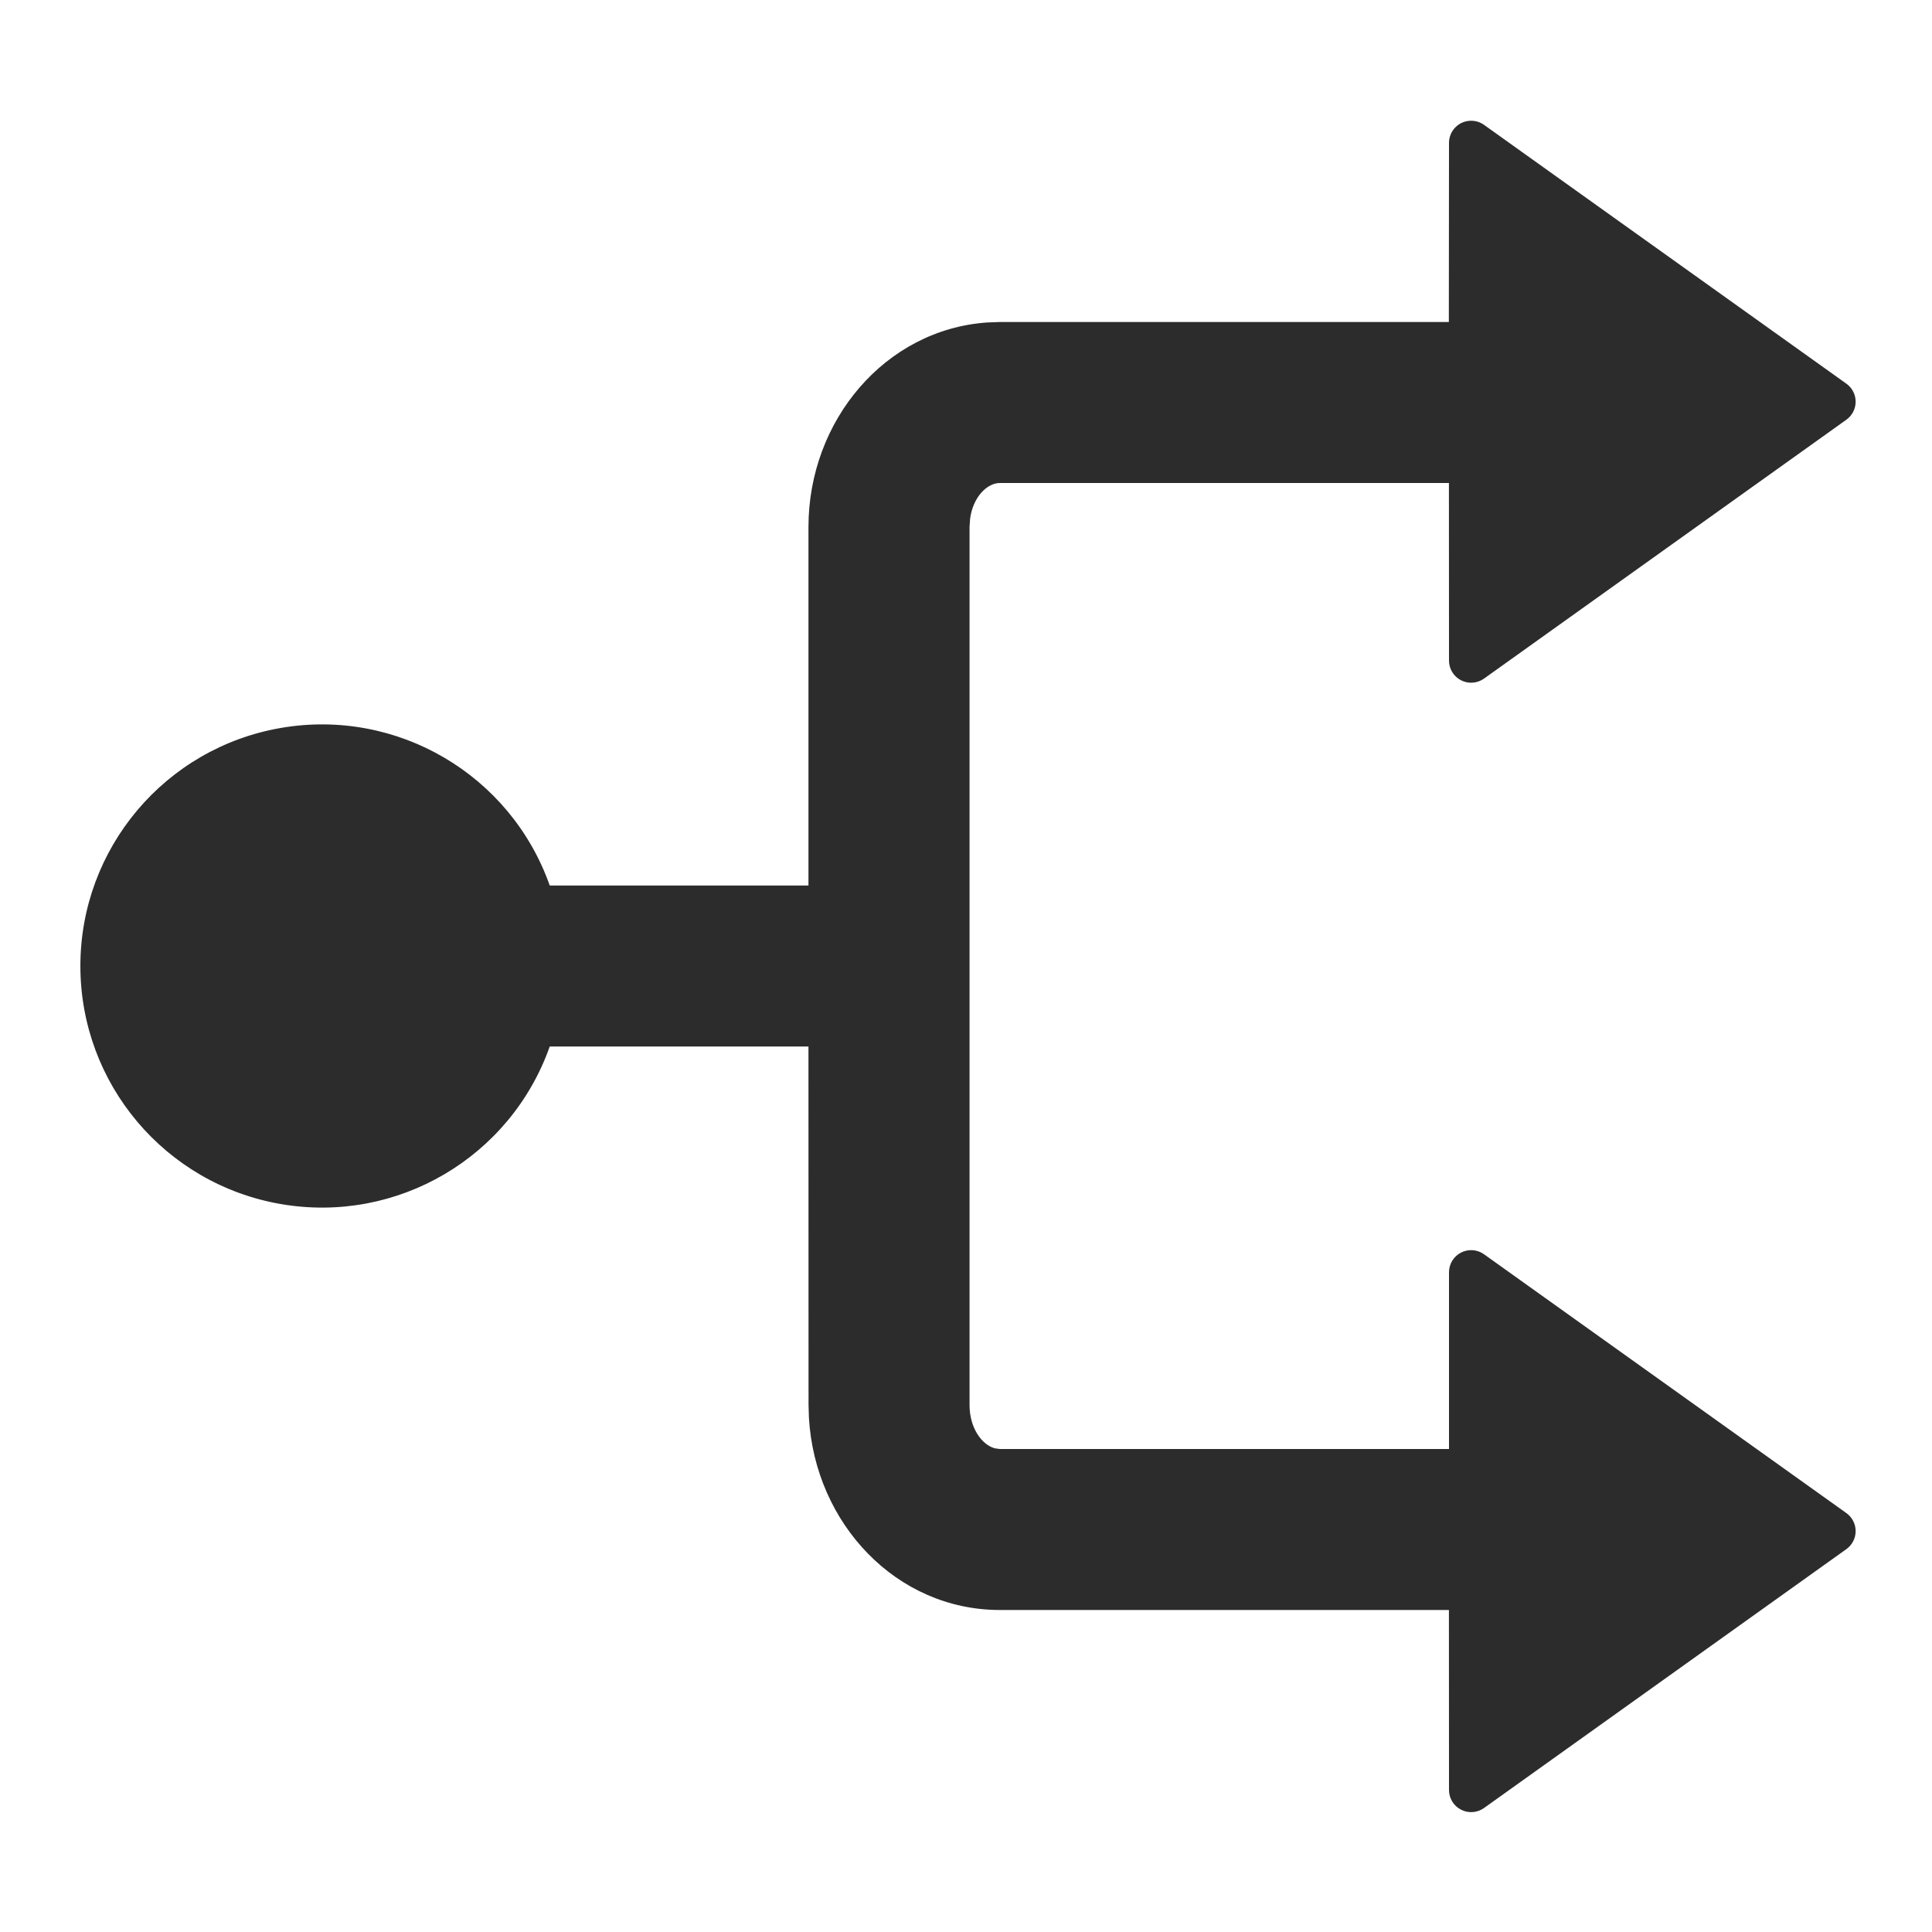
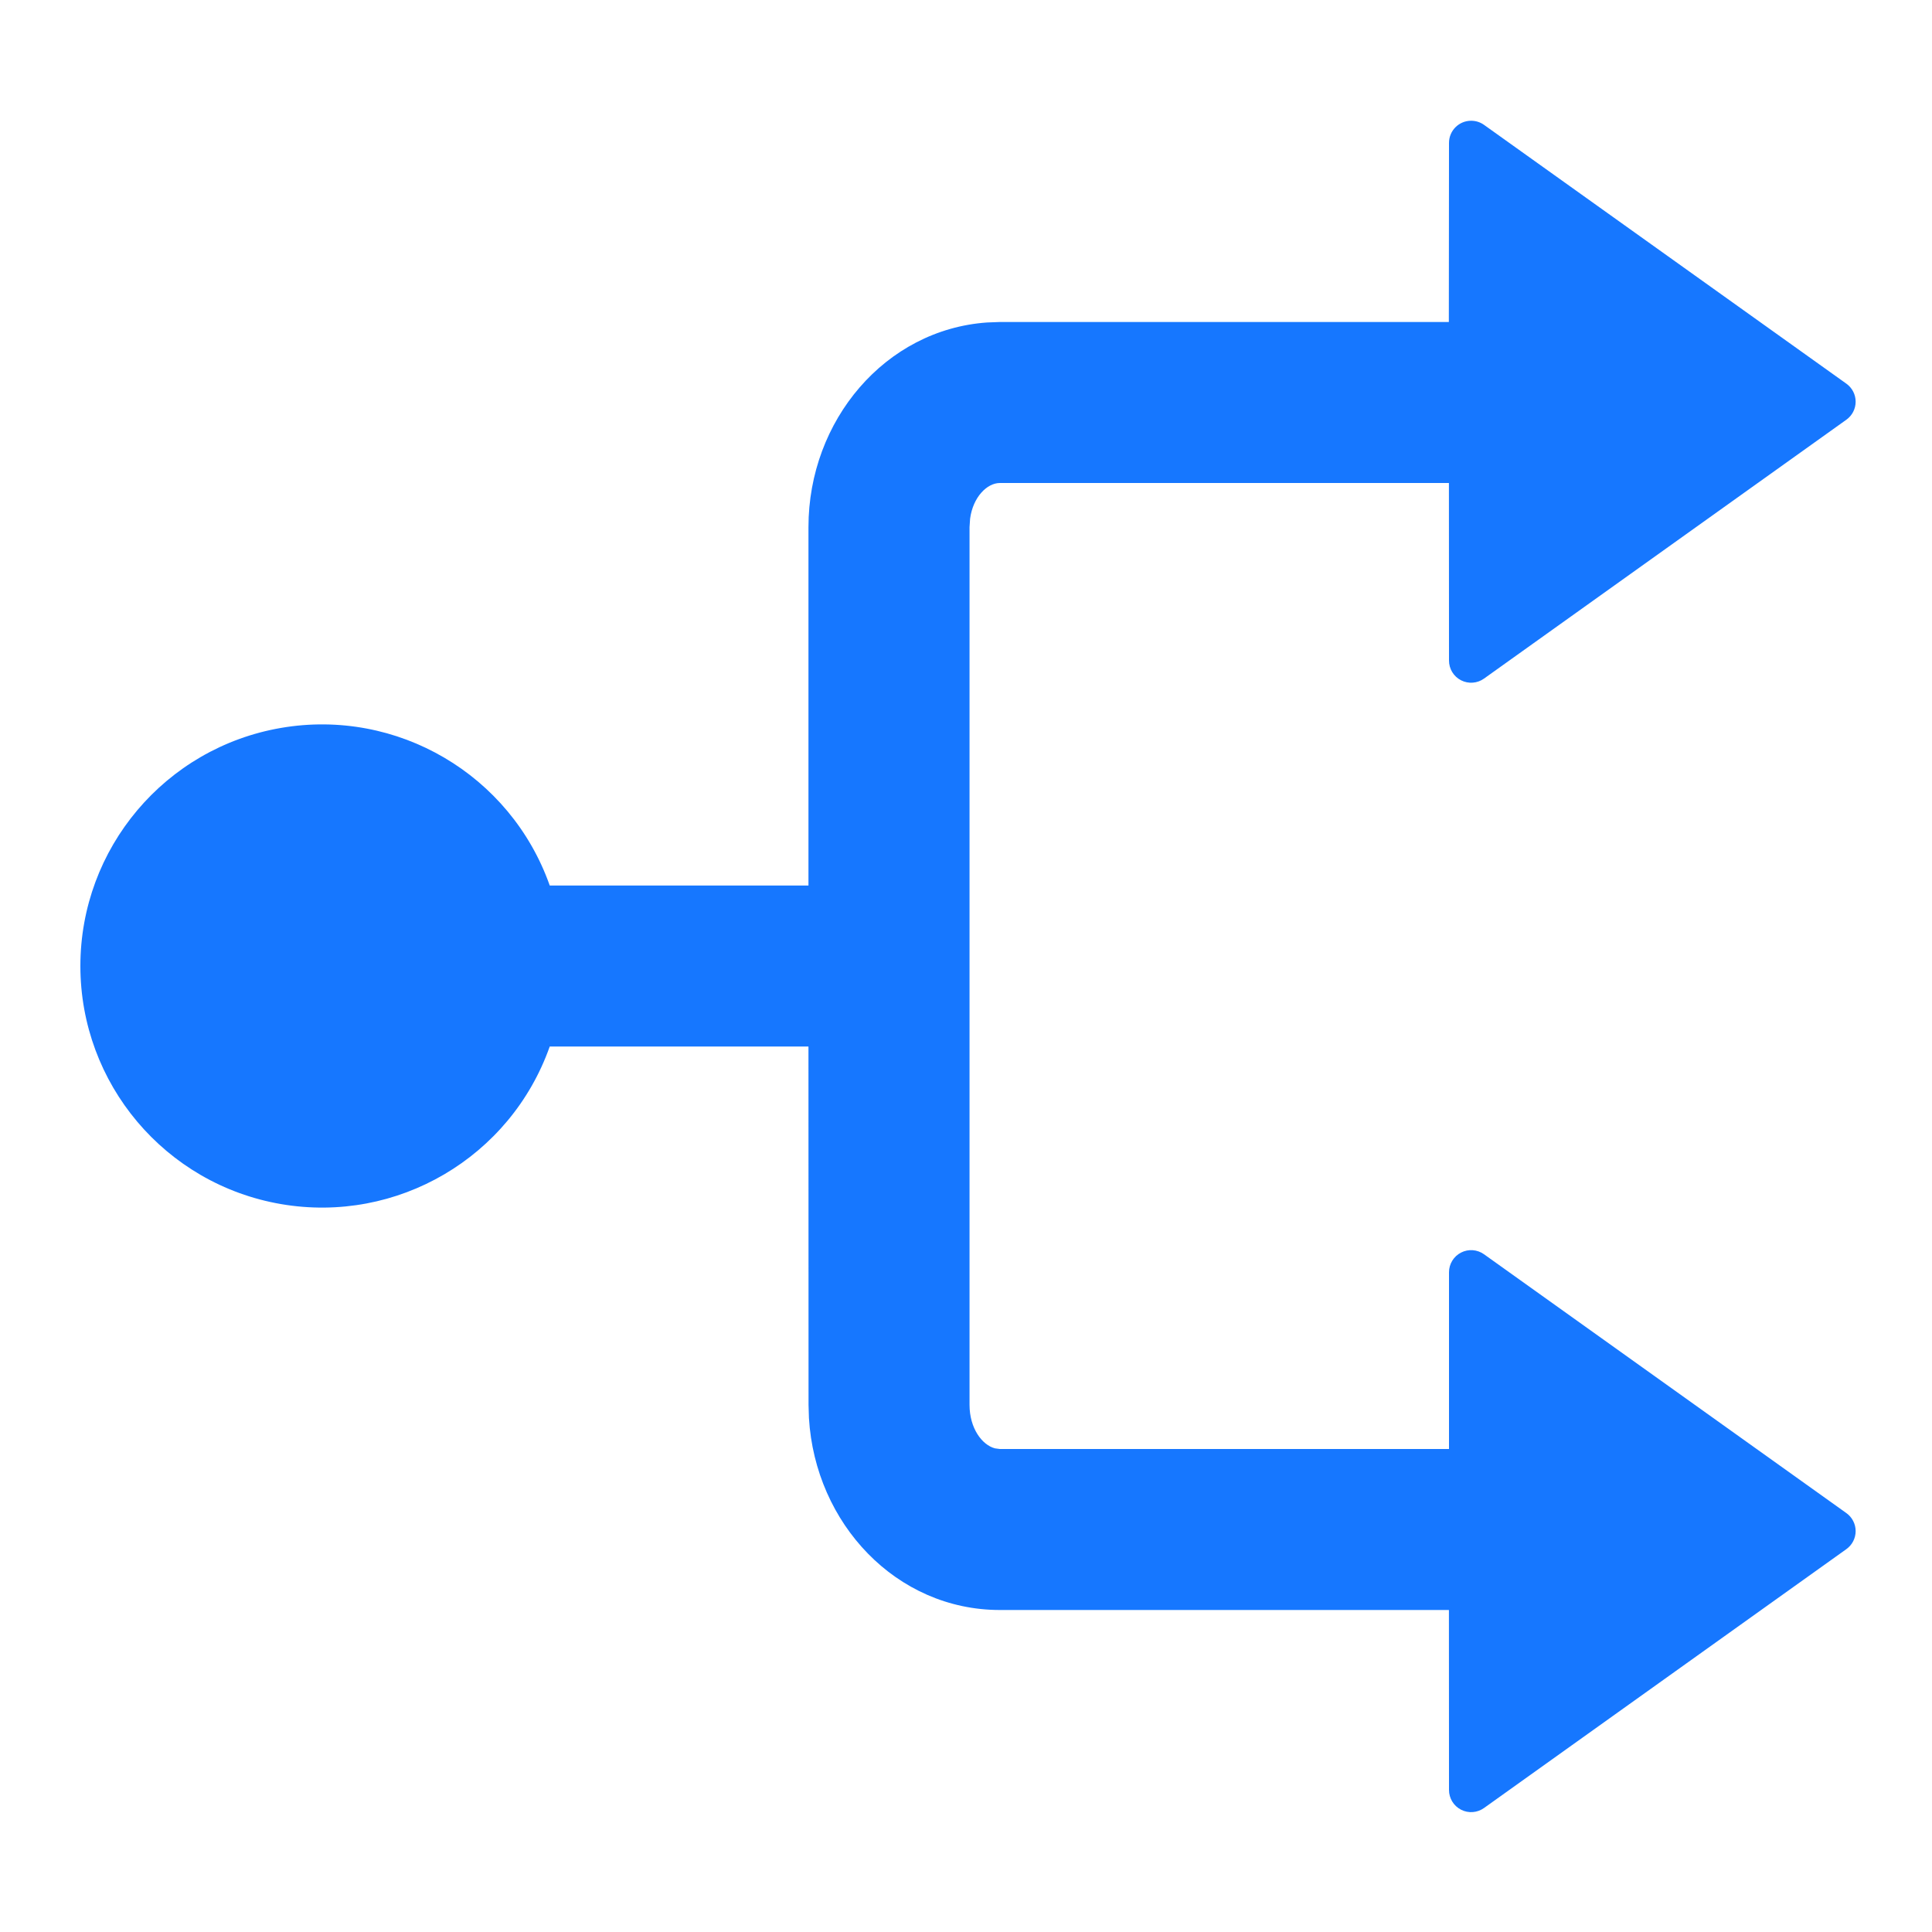
<svg xmlns="http://www.w3.org/2000/svg" t="1742854497227" class="icon" viewBox="0 0 1024 1024" version="1.1" p-id="2013" width="200" height="200">
-   <path d="M779.733 64c2.475 0 4.864 0.768 6.827 2.176l192.043 137.173a11.733 11.733 0 0 1 0 19.115l-192 137.173A11.733 11.733 0 0 1 768 350.08L767.957 256h-237.995c-6.827 0-14.251 7.467-15.787 18.901l-0.299 4.48v465.237c0 12.373 6.613 21.248 13.483 23.04l2.56 0.341H768L768 674.347a11.733 11.733 0 0 1 18.56-9.557l192.043 137.173a11.733 11.733 0 0 1 0 19.115l-192 137.173a11.733 11.733 0 0 1-18.603-9.557L767.957 853.333h-237.995c-54.912 0-97.877-45.824-101.205-101.717l-0.213-6.997L428.501 554.667H291.371a128.043 128.043 0 1 1 0-85.333h137.131V279.381c0-56.619 40.789-104.704 94.677-108.459L529.92 170.667h237.995L768 75.733c0-6.485 5.248-11.733 11.733-11.733z" fill="#2c2c2c" p-id="2014" />
+   <path d="M779.733 64c2.475 0 4.864 0.768 6.827 2.176l192.043 137.173a11.733 11.733 0 0 1 0 19.115l-192 137.173A11.733 11.733 0 0 1 768 350.08L767.957 256h-237.995c-6.827 0-14.251 7.467-15.787 18.901l-0.299 4.48v465.237c0 12.373 6.613 21.248 13.483 23.04l2.56 0.341H768L768 674.347a11.733 11.733 0 0 1 18.56-9.557l192.043 137.173a11.733 11.733 0 0 1 0 19.115l-192 137.173a11.733 11.733 0 0 1-18.603-9.557L767.957 853.333h-237.995c-54.912 0-97.877-45.824-101.205-101.717l-0.213-6.997L428.501 554.667H291.371a128.043 128.043 0 1 1 0-85.333h137.131V279.381c0-56.619 40.789-104.704 94.677-108.459L529.92 170.667h237.995L768 75.733c0-6.485 5.248-11.733 11.733-11.733z" fill="#1677ff" p-id="2014" />
</svg>
